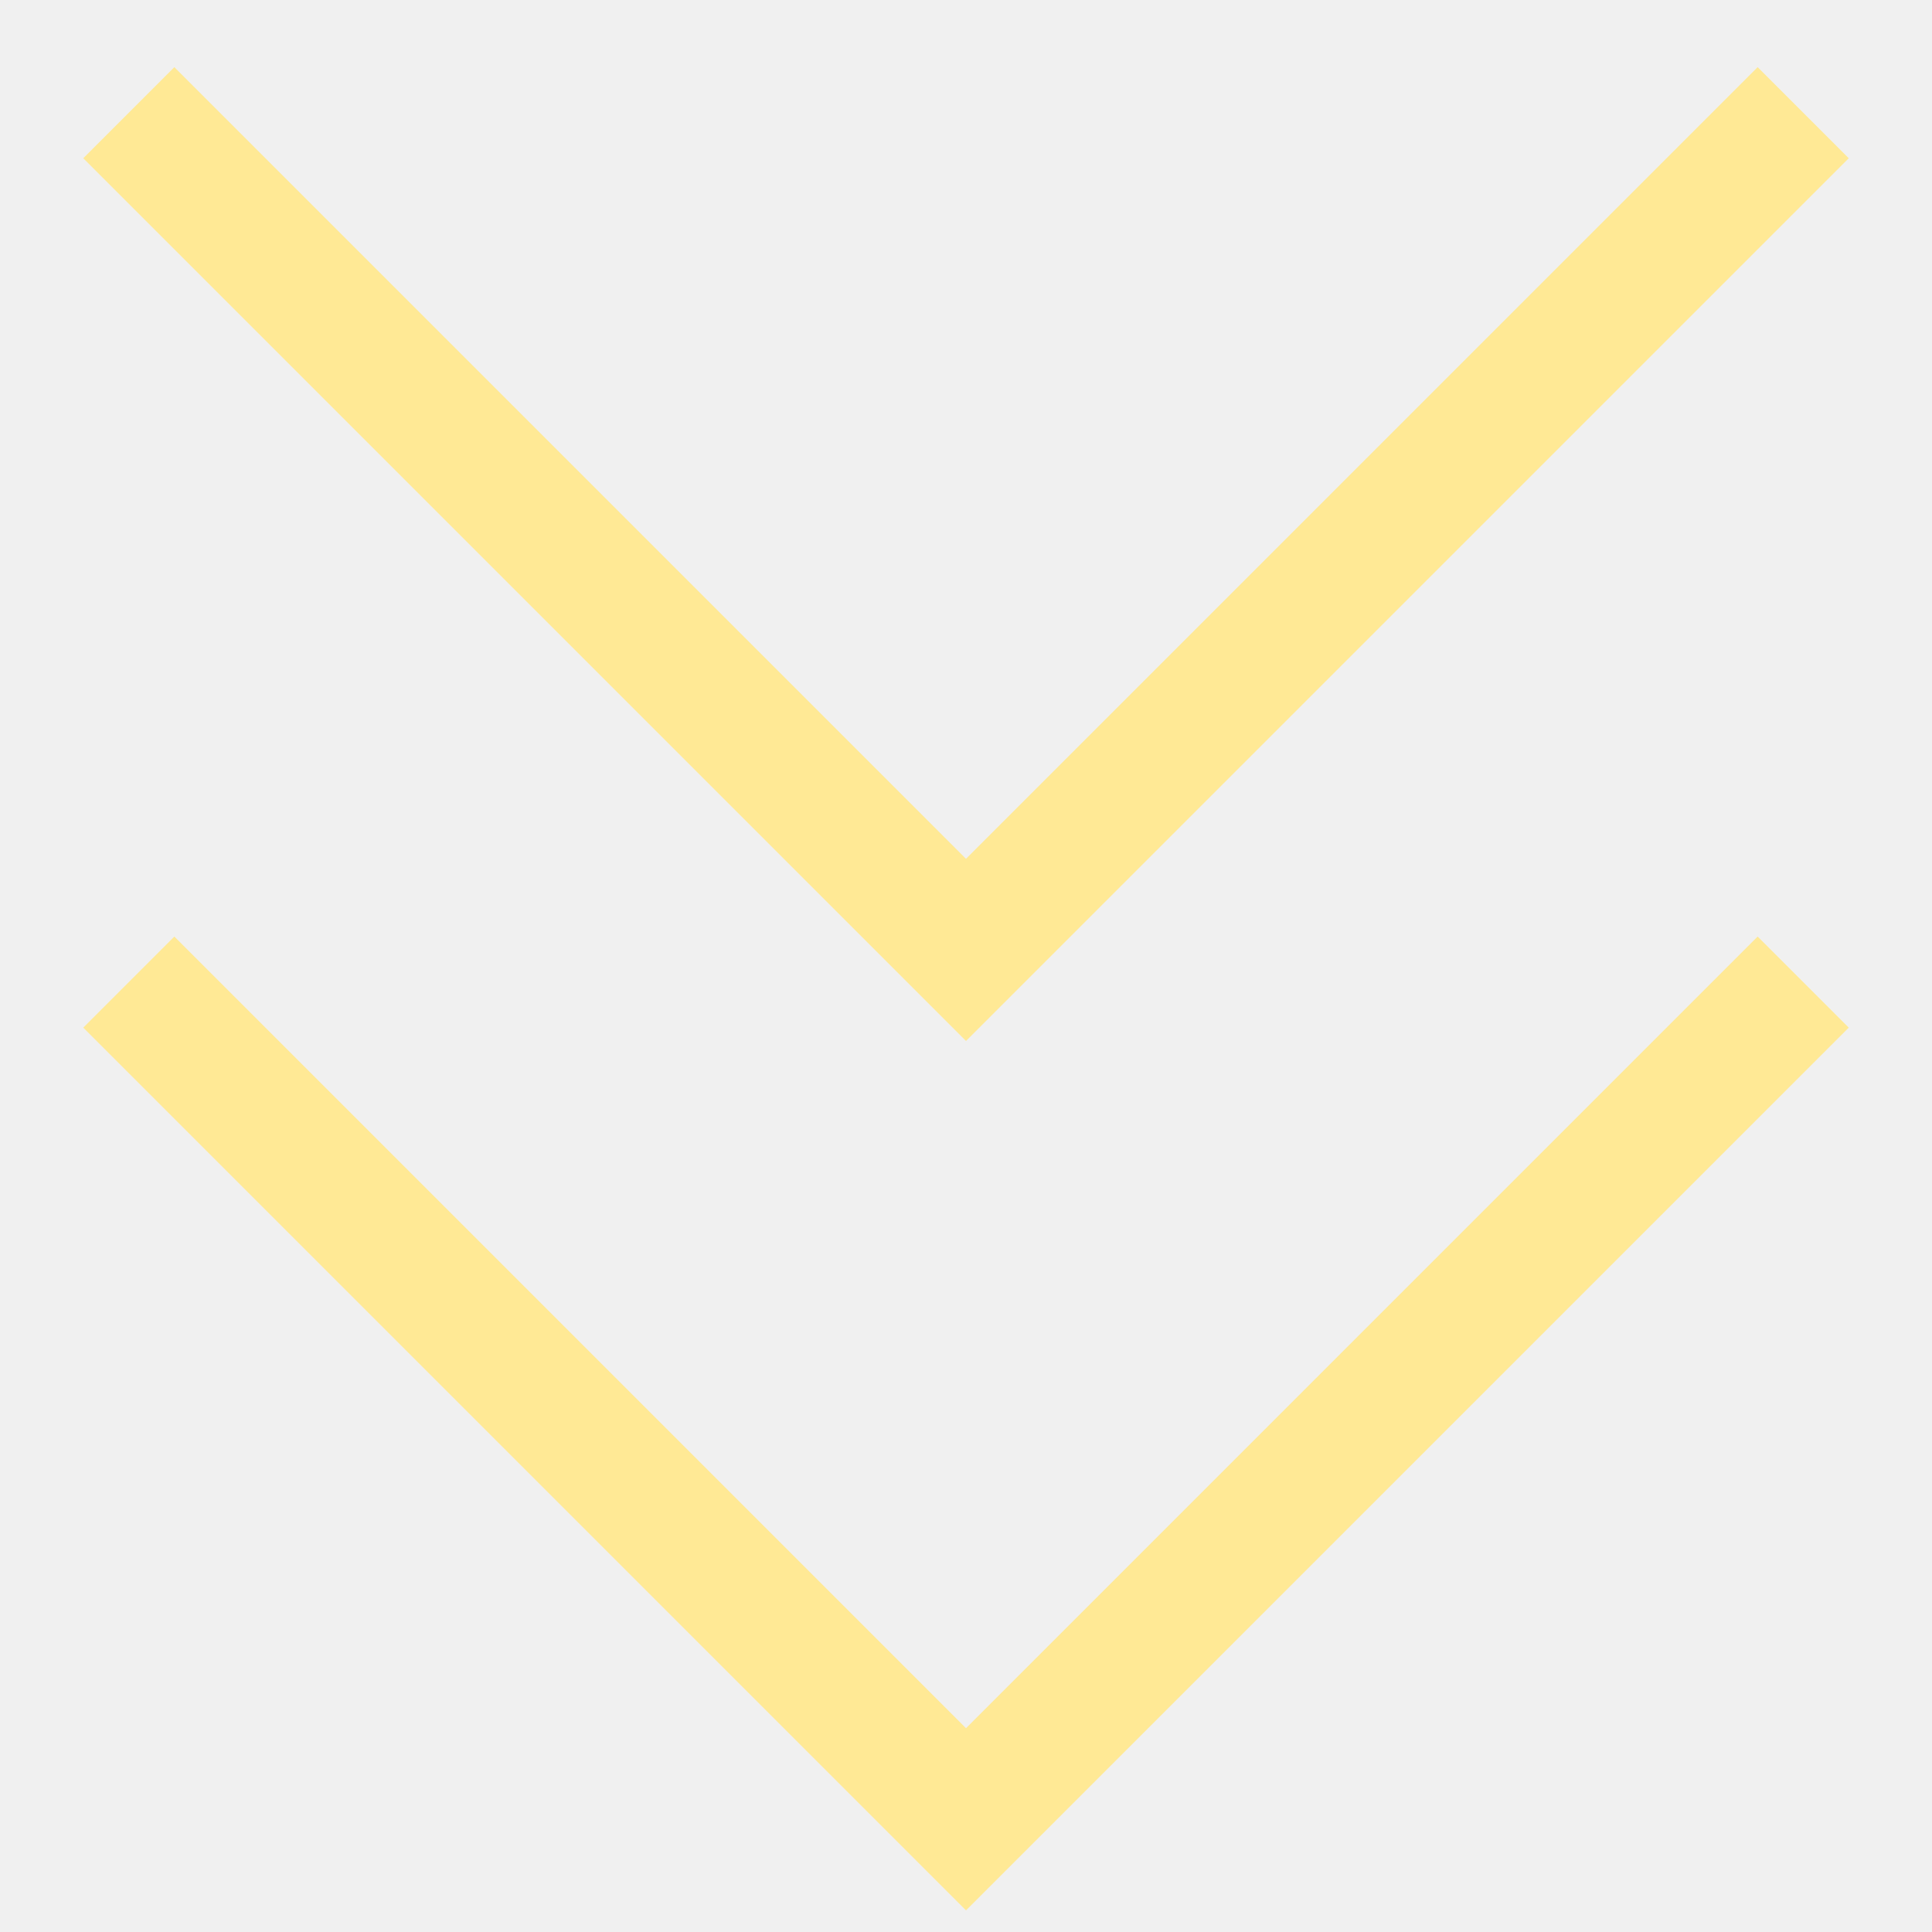
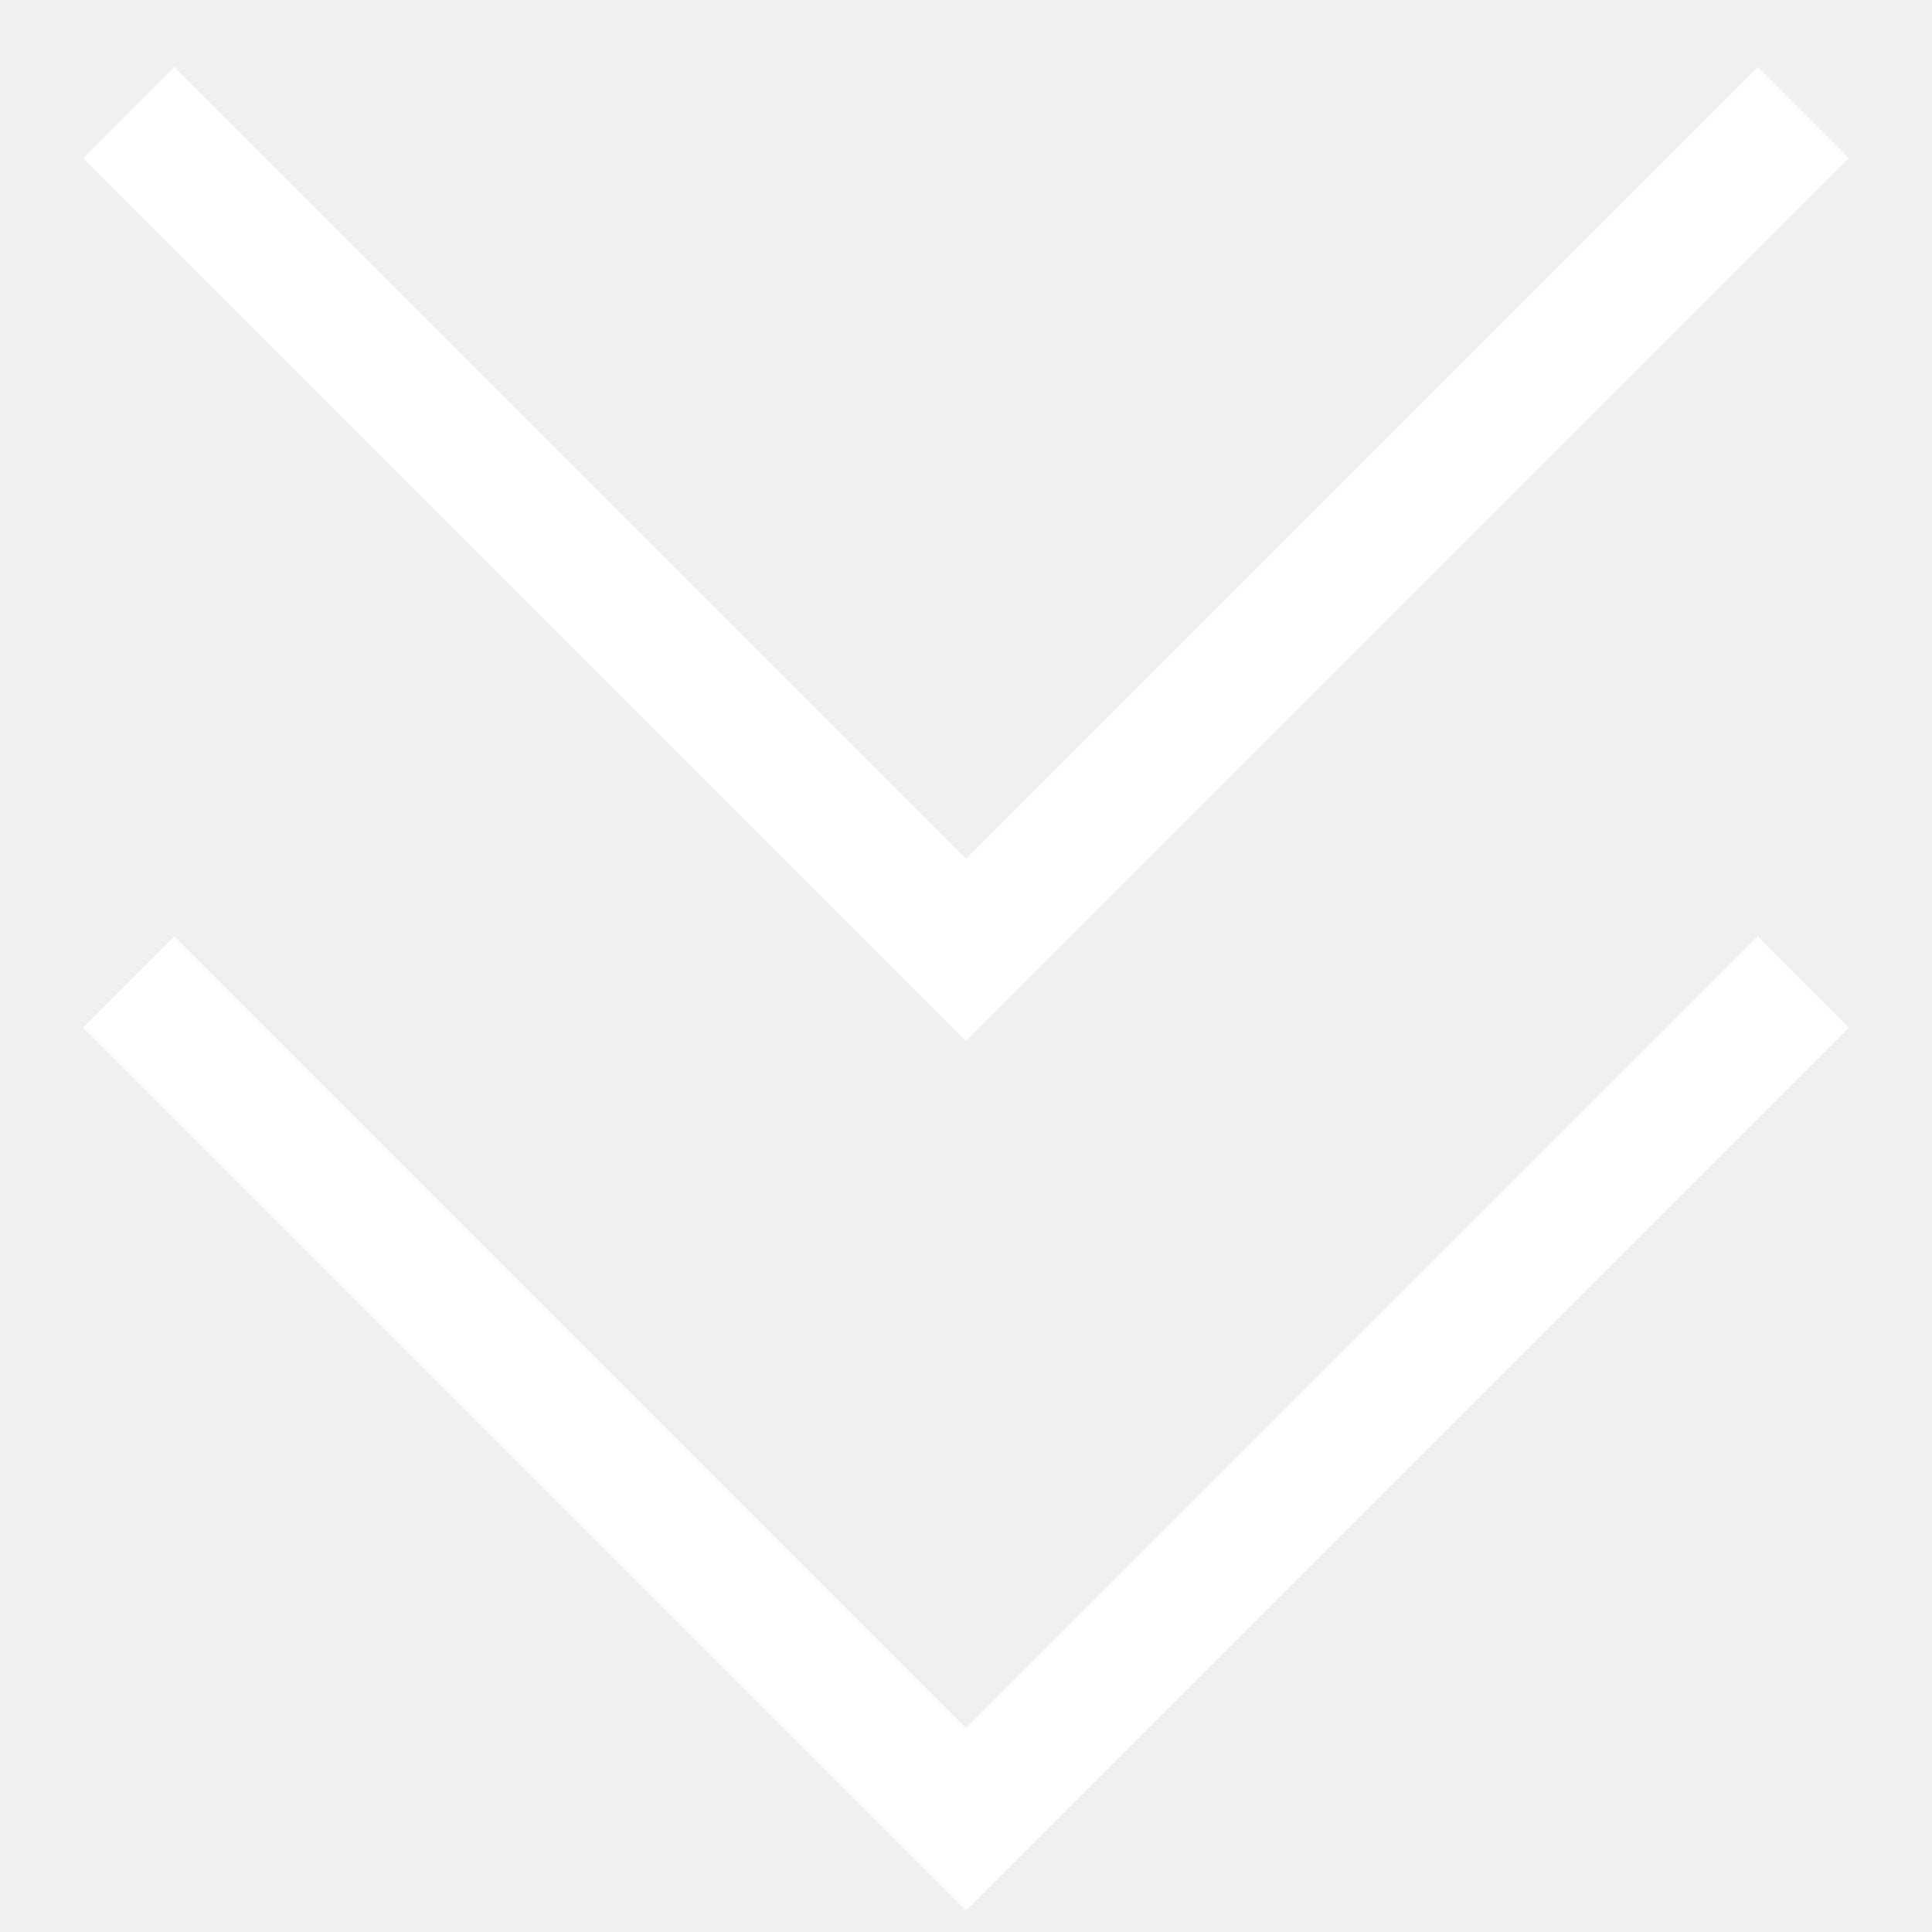
<svg xmlns="http://www.w3.org/2000/svg" width="15" height="15" viewBox="0 0 15 15" fill="none">
-   <path d="M1 0.875L7.5 7.375L14 0.875" stroke="#FFE995" />
-   <path d="M1 7.625L7.5 14.125L14 7.625" stroke="#FFE995" />
+   <path d="M1 0.875L7.5 7.375L14 0.875" stroke="white" />
+   <path d="M1 7.625L7.5 14.125L14 7.625" stroke="white" />
</svg>
